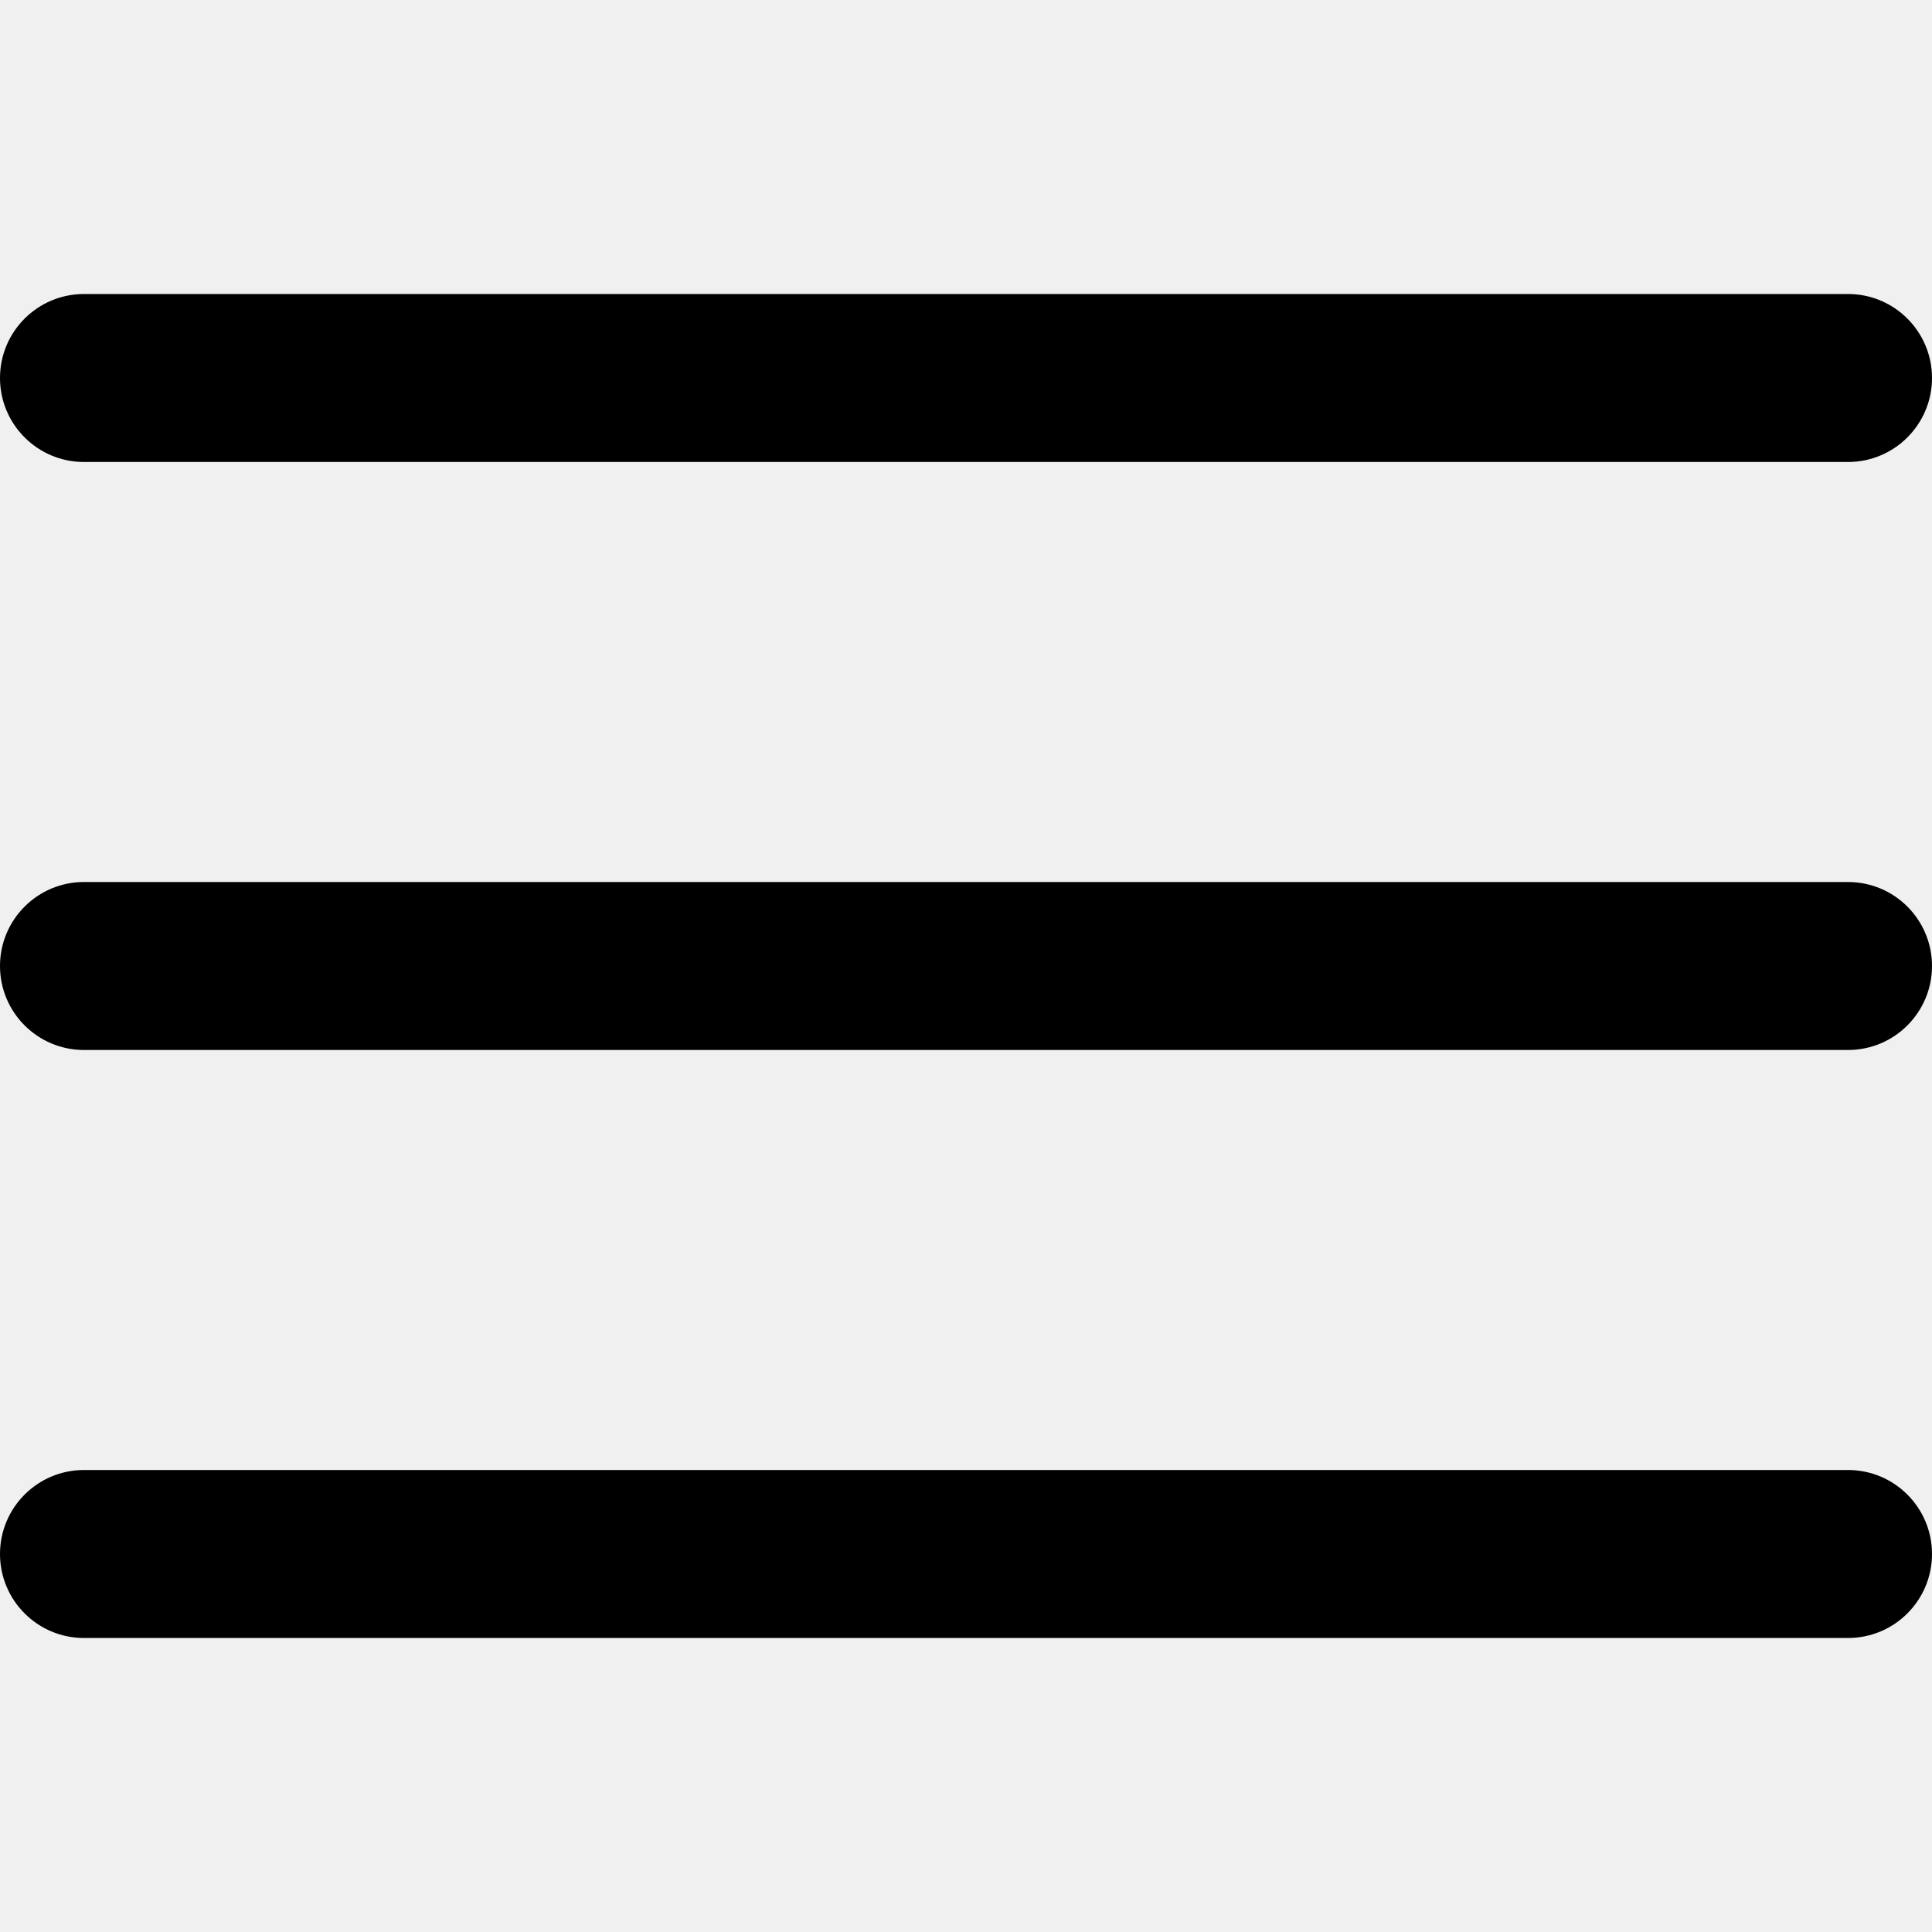
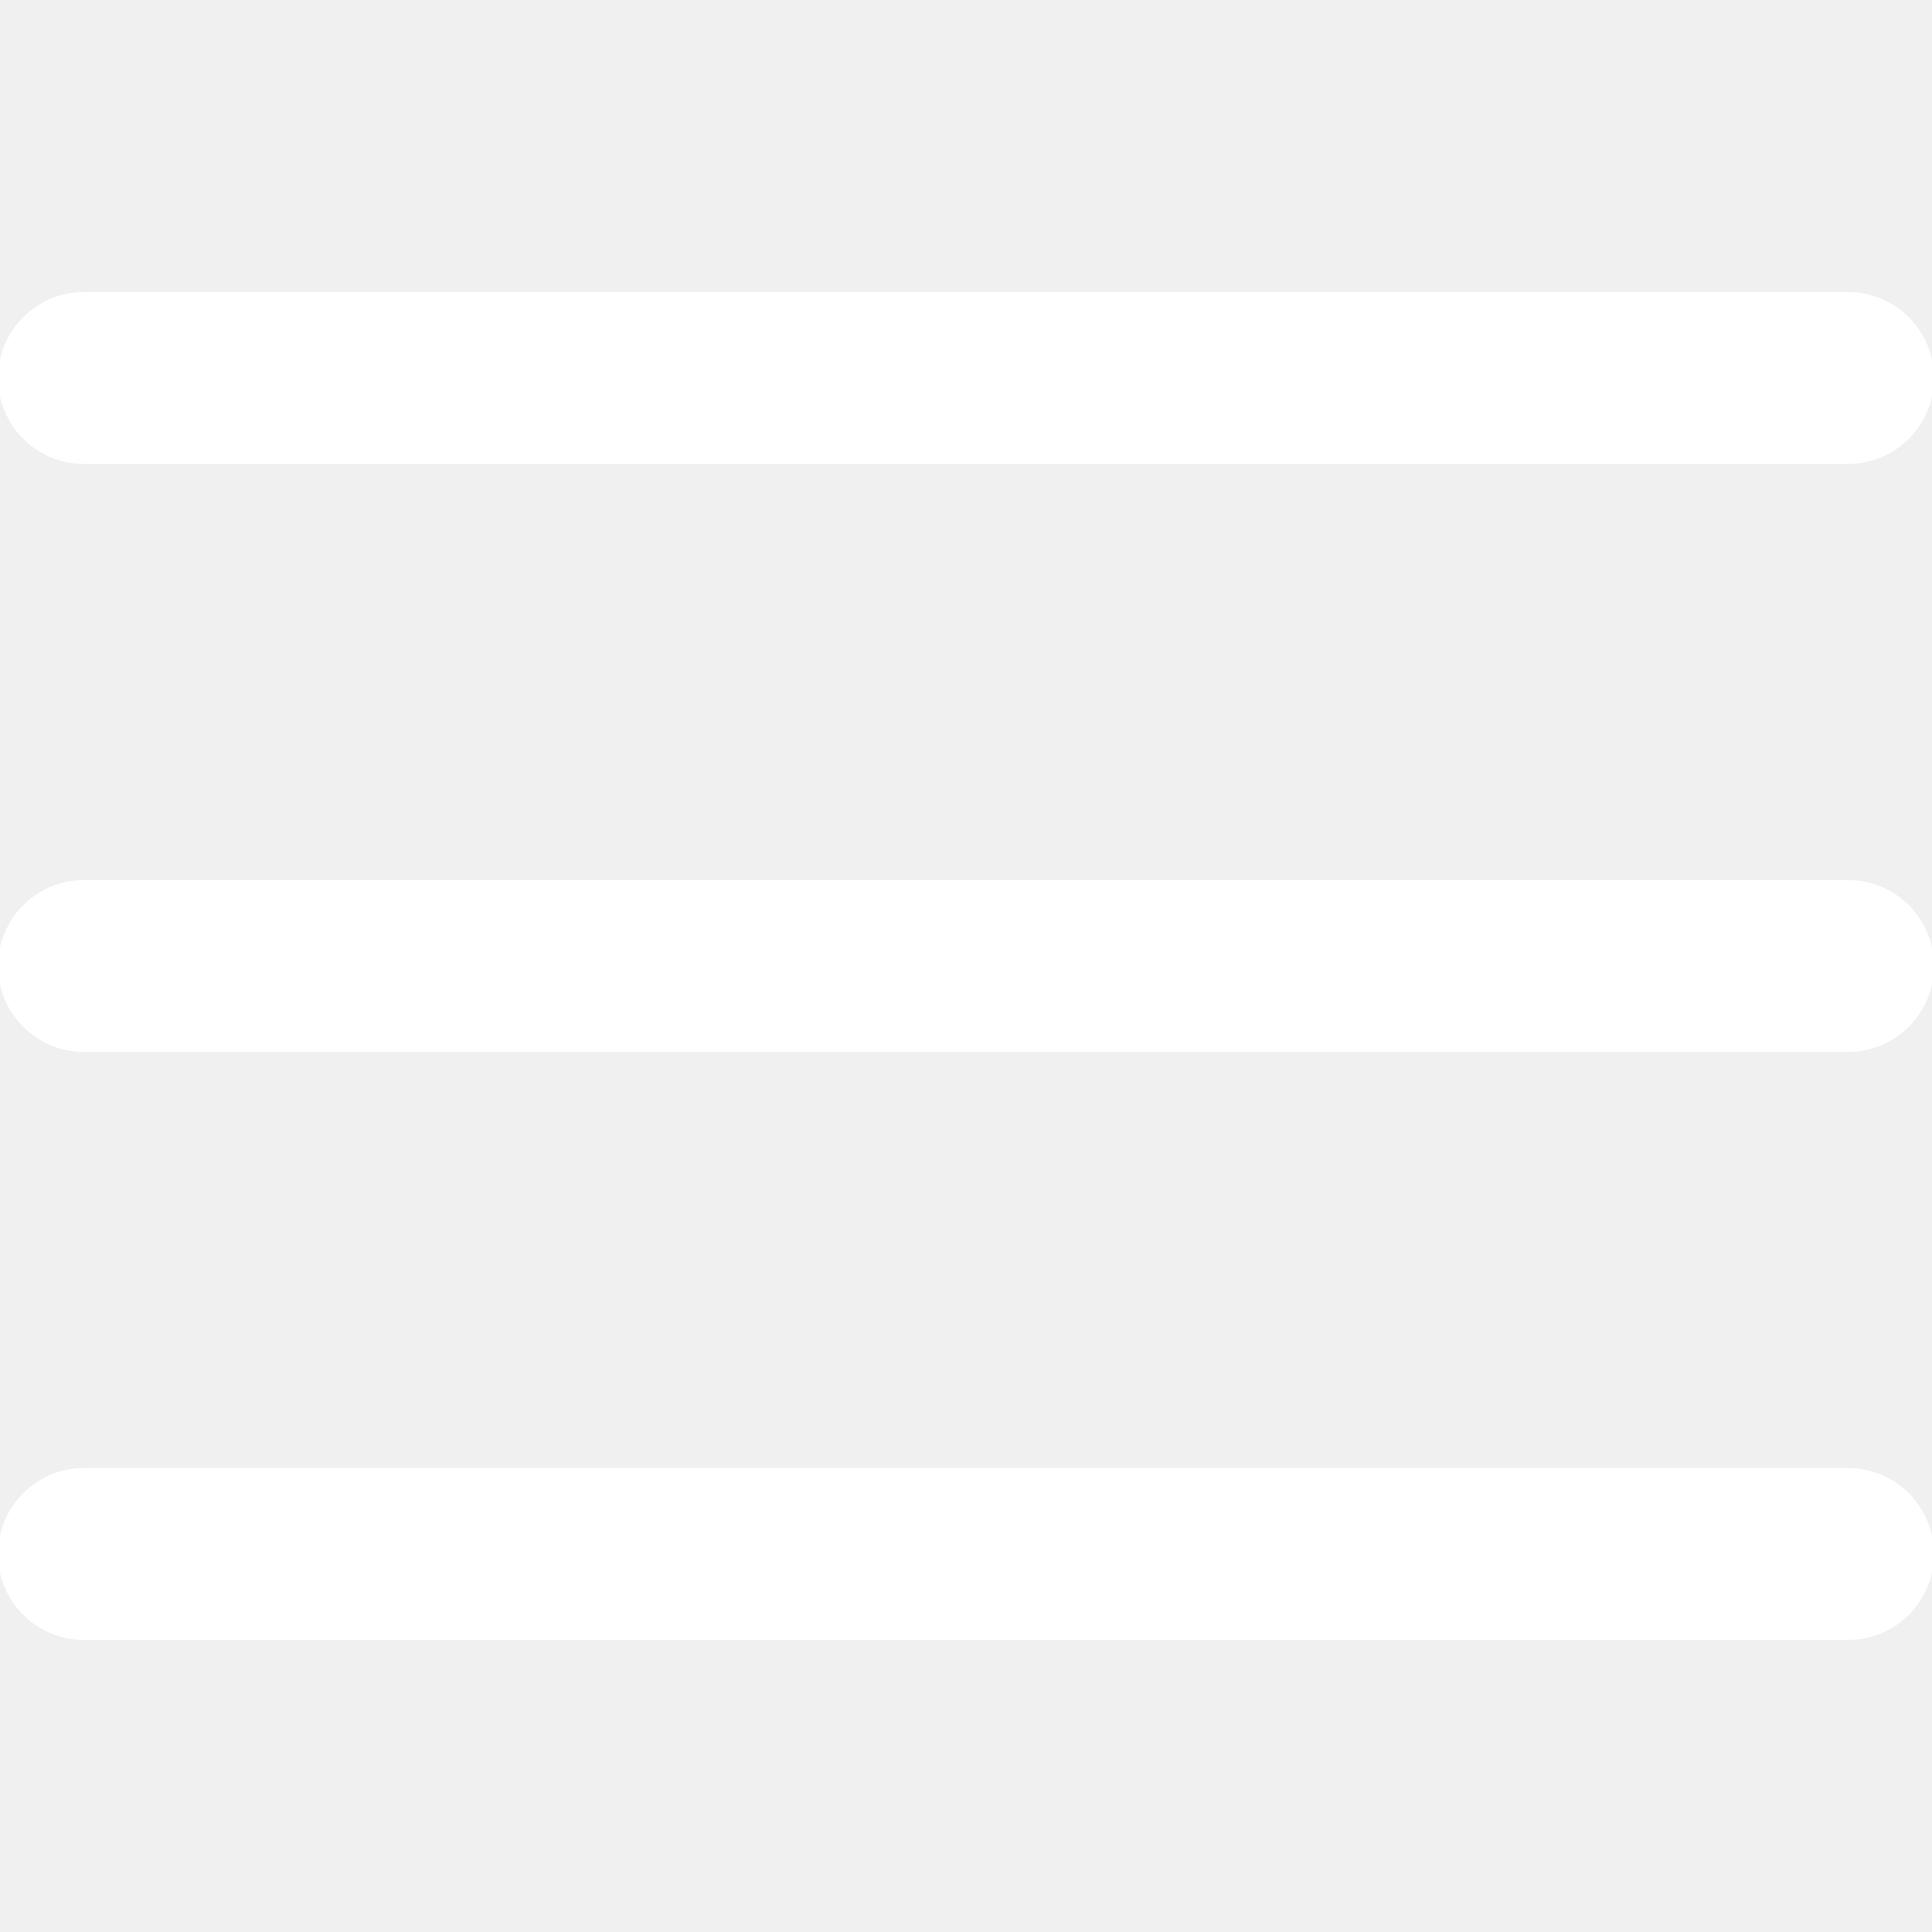
- <svg xmlns="http://www.w3.org/2000/svg" version="1.1" id="Capa_1" x="0px" y="0px" viewBox="0 0 490.667 490.667" style="enable-background:new 0 0 490.667 490.667;" xml:space="preserve" width="512" height="512">
+ <svg xmlns="http://www.w3.org/2000/svg" version="1.1" id="Capa_1" x="0px" y="0px" stroke="white" fill="white" viewBox="0 0 490.667 490.667" style="enable-background:new 0 0 490.667 490.667;" xml:space="preserve" width="512" height="512">
  <g>
    <path d="M469.333,224h-448C9.551,224,0,233.551,0,245.333c0,11.782,9.551,21.333,21.333,21.333h448   c11.782,0,21.333-9.551,21.333-21.333C490.667,233.551,481.115,224,469.333,224z" />
    <path d="M21.333,117.333h448c11.782,0,21.333-9.551,21.333-21.333s-9.551-21.333-21.333-21.333h-448C9.551,74.667,0,84.218,0,96   S9.551,117.333,21.333,117.333z" />
    <path d="M469.333,373.333h-448C9.551,373.333,0,382.885,0,394.667C0,406.449,9.551,416,21.333,416h448   c11.782,0,21.333-9.551,21.333-21.333C490.667,382.885,481.115,373.333,469.333,373.333z" />
  </g>
</svg>
